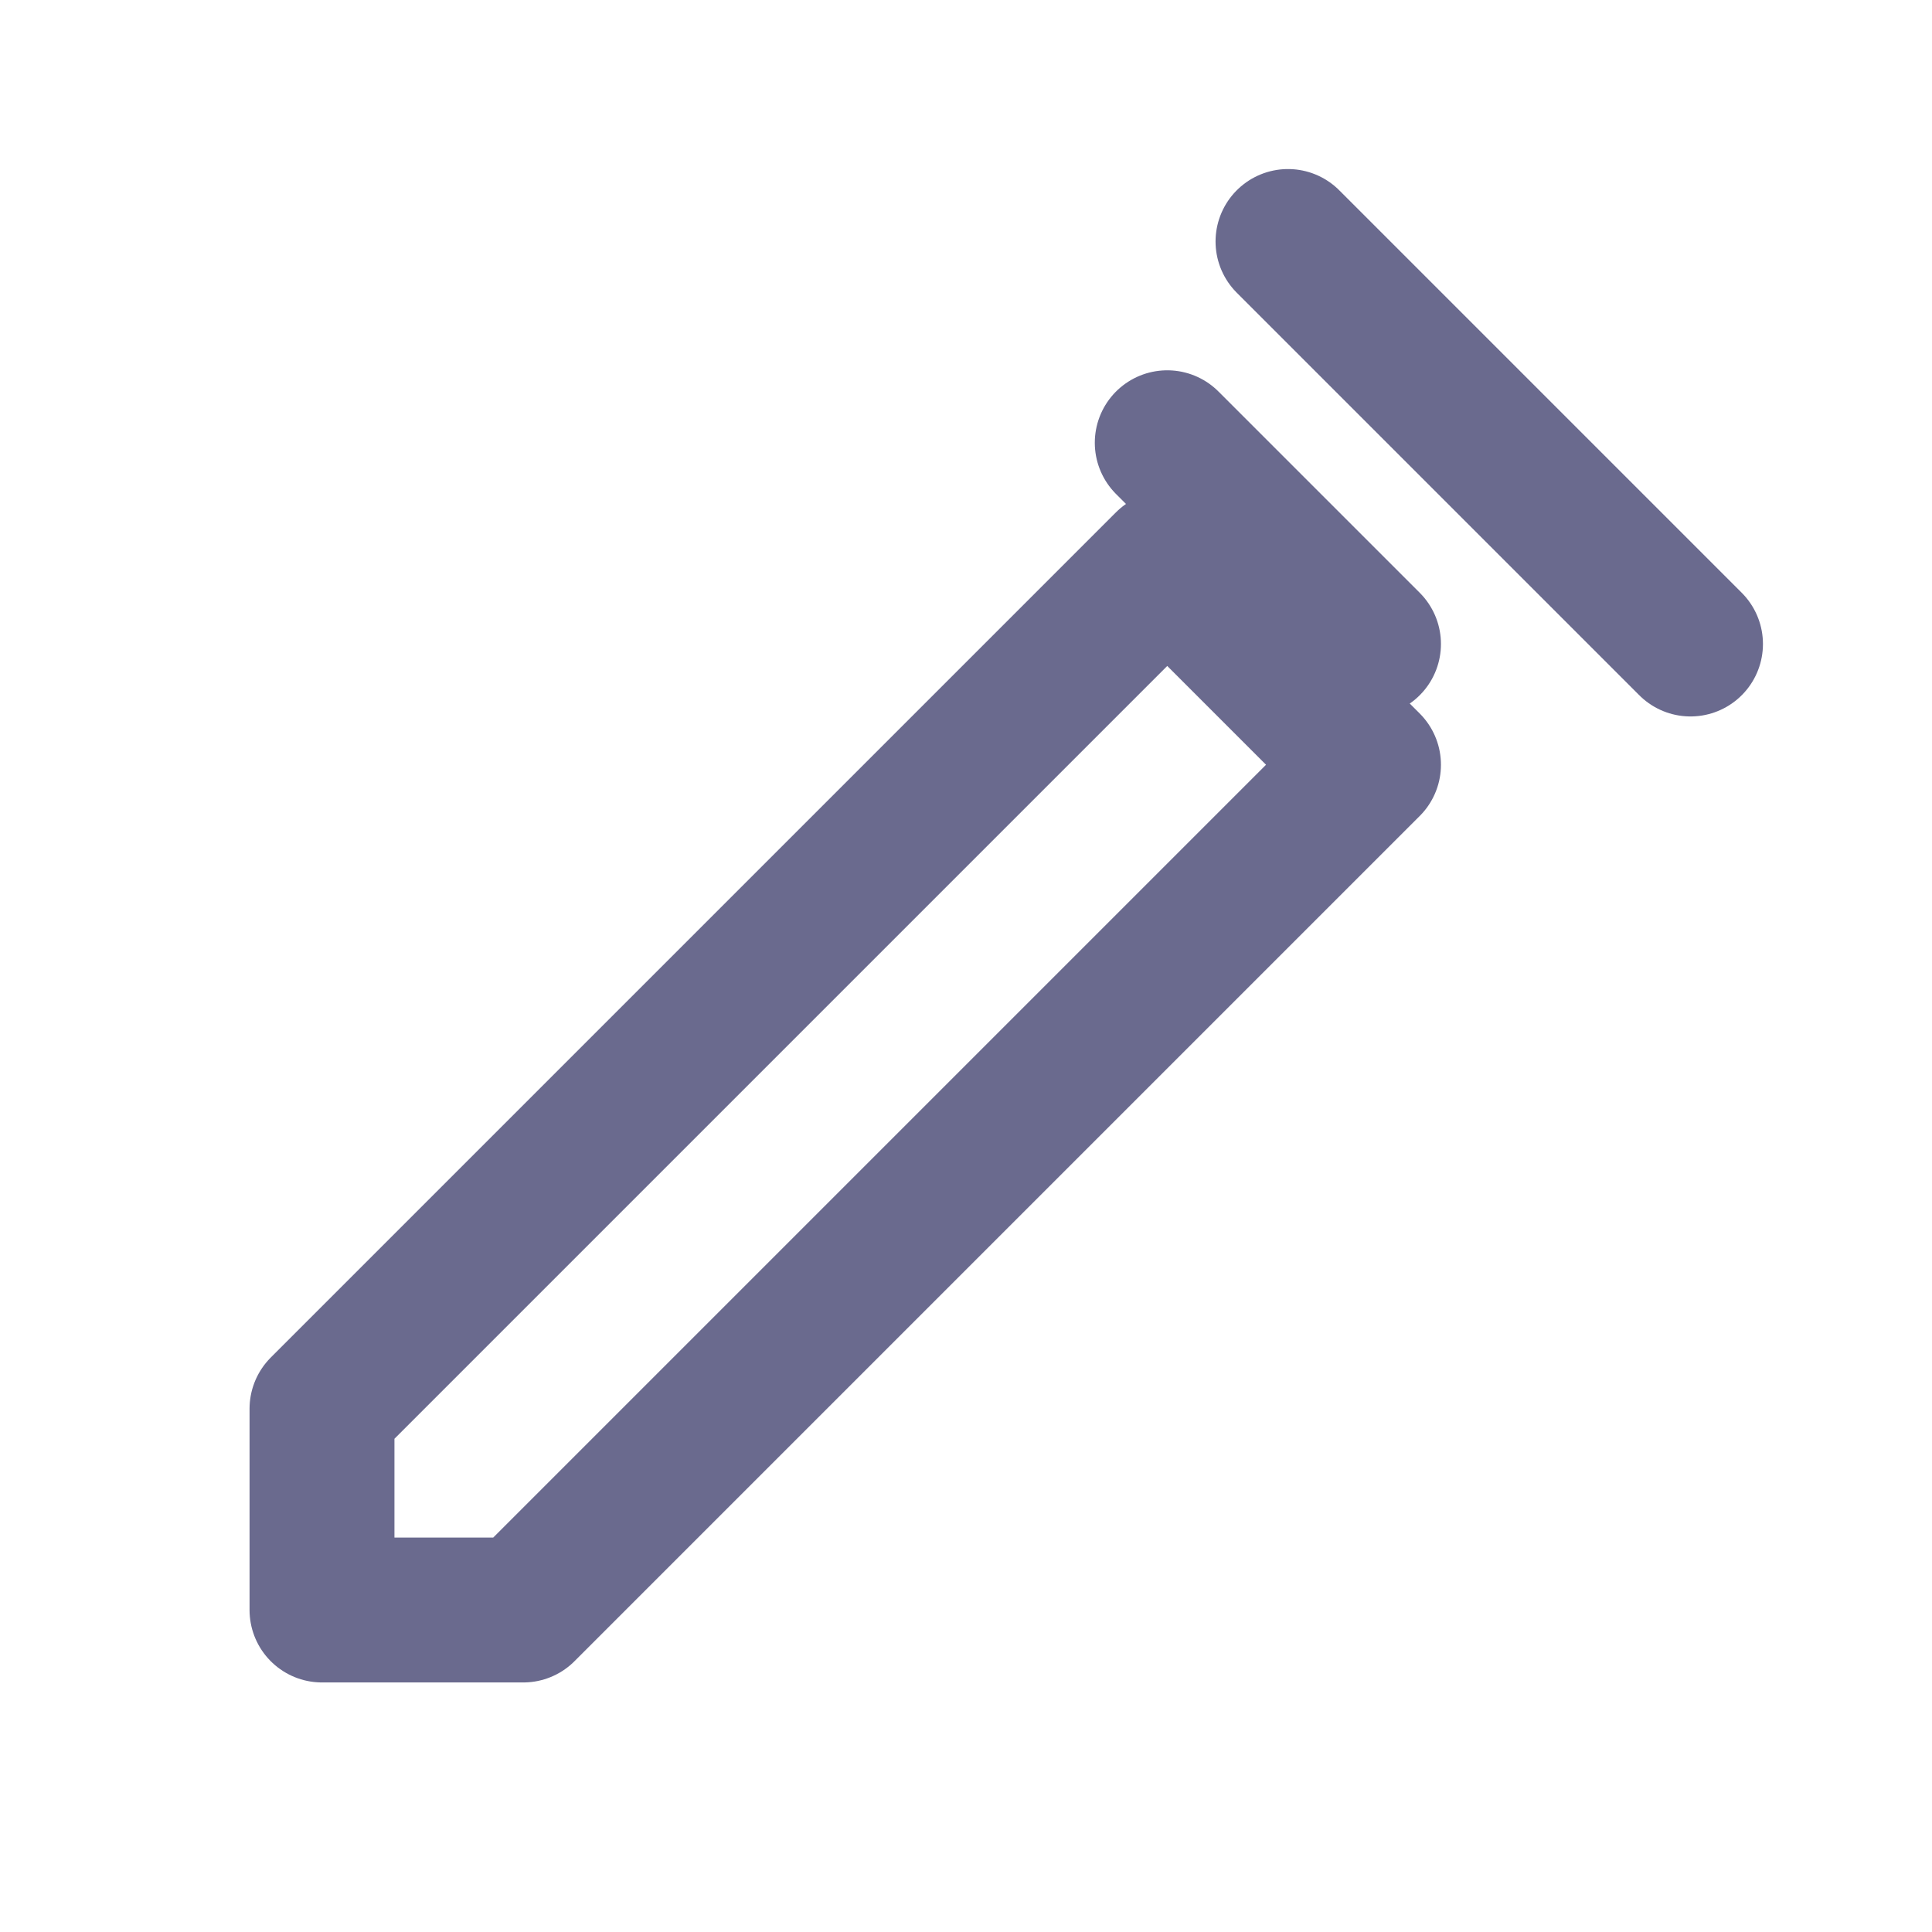
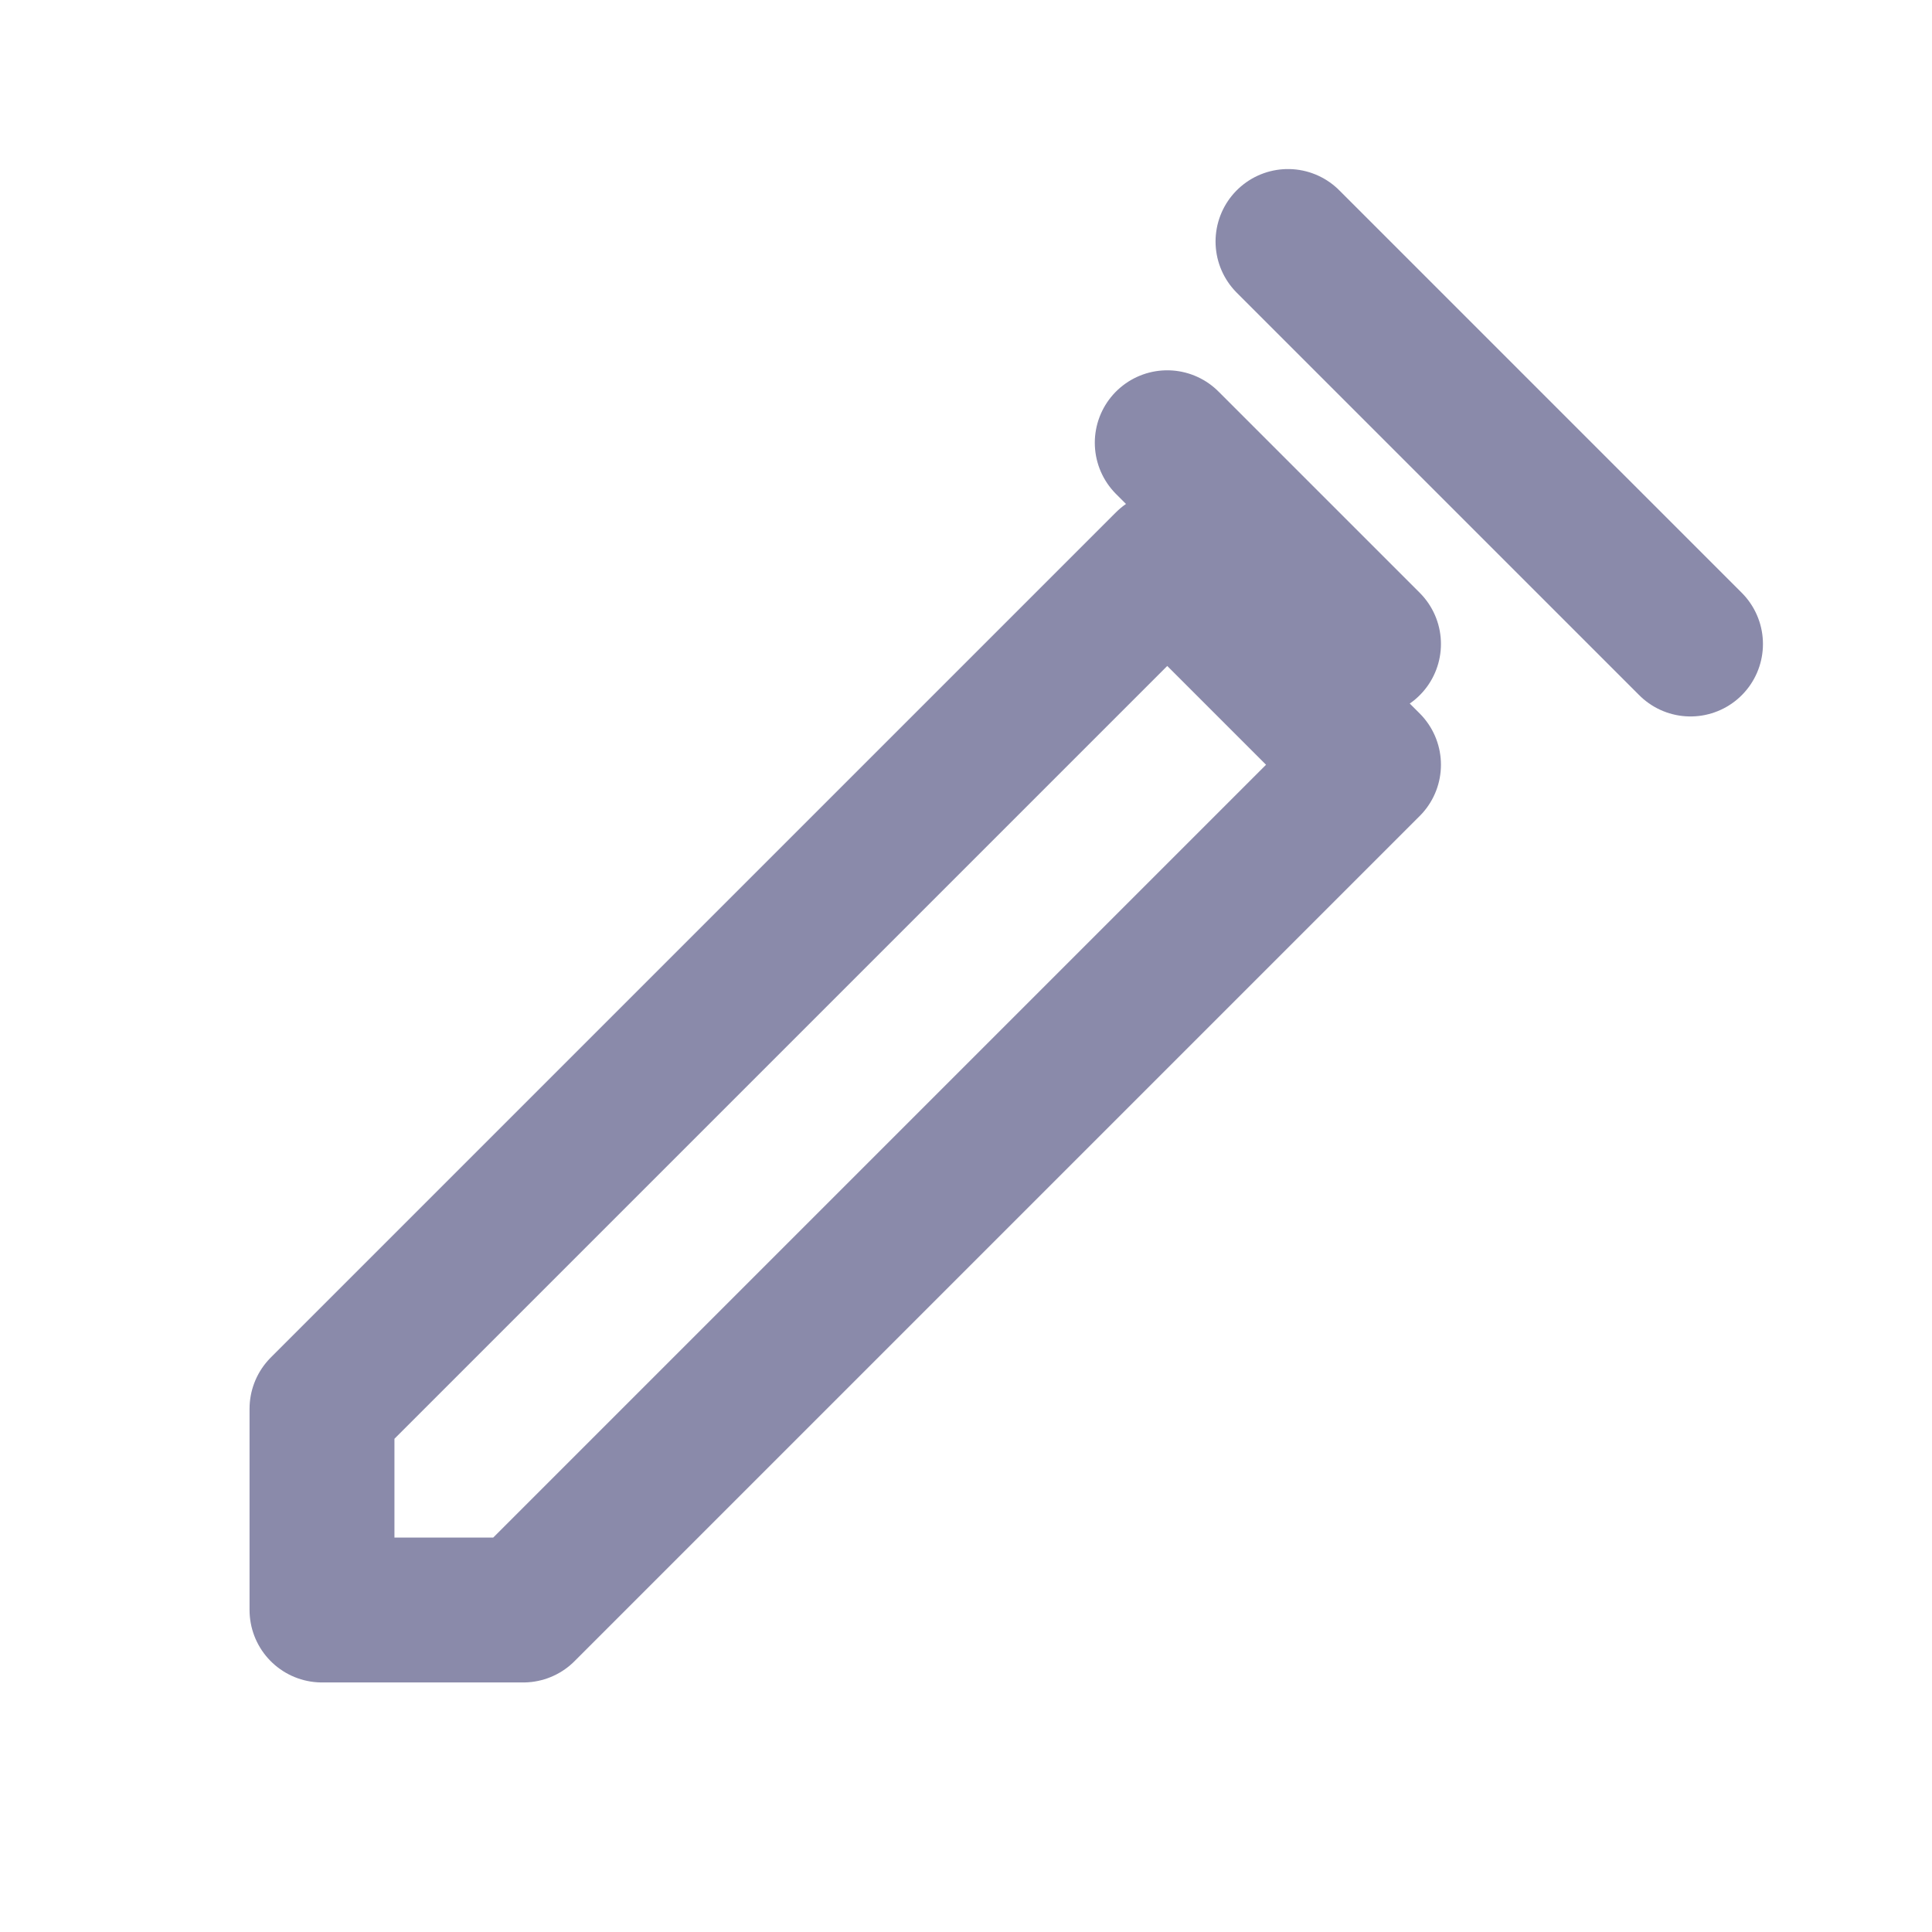
<svg xmlns="http://www.w3.org/2000/svg" width="48" height="48" viewBox="0 0 24 24" fill="none">
-   <path d="M4 17.5V20h2.5L17 9.5l-2.5-2.5L4 17.5z" stroke="#6a6a8e" stroke-width="1.8" stroke-linejoin="round" />
-   <path d="M14.5 5.5l2.5 2.5M16 3l5 5" stroke="#6a6a8e" stroke-width="1.8" stroke-linecap="round" />
+   <path d="M4 17.5V20h2.5L17 9.5l-2.5-2.5L4 17.5z" stroke="#8a8aaa" stroke-width="1.8" stroke-linejoin="round" />
+   <path d="M14.5 5.5l2.5 2.5M16 3l5 5" stroke="#8a8aaa" stroke-width="1.8" stroke-linecap="round" />
</svg>
